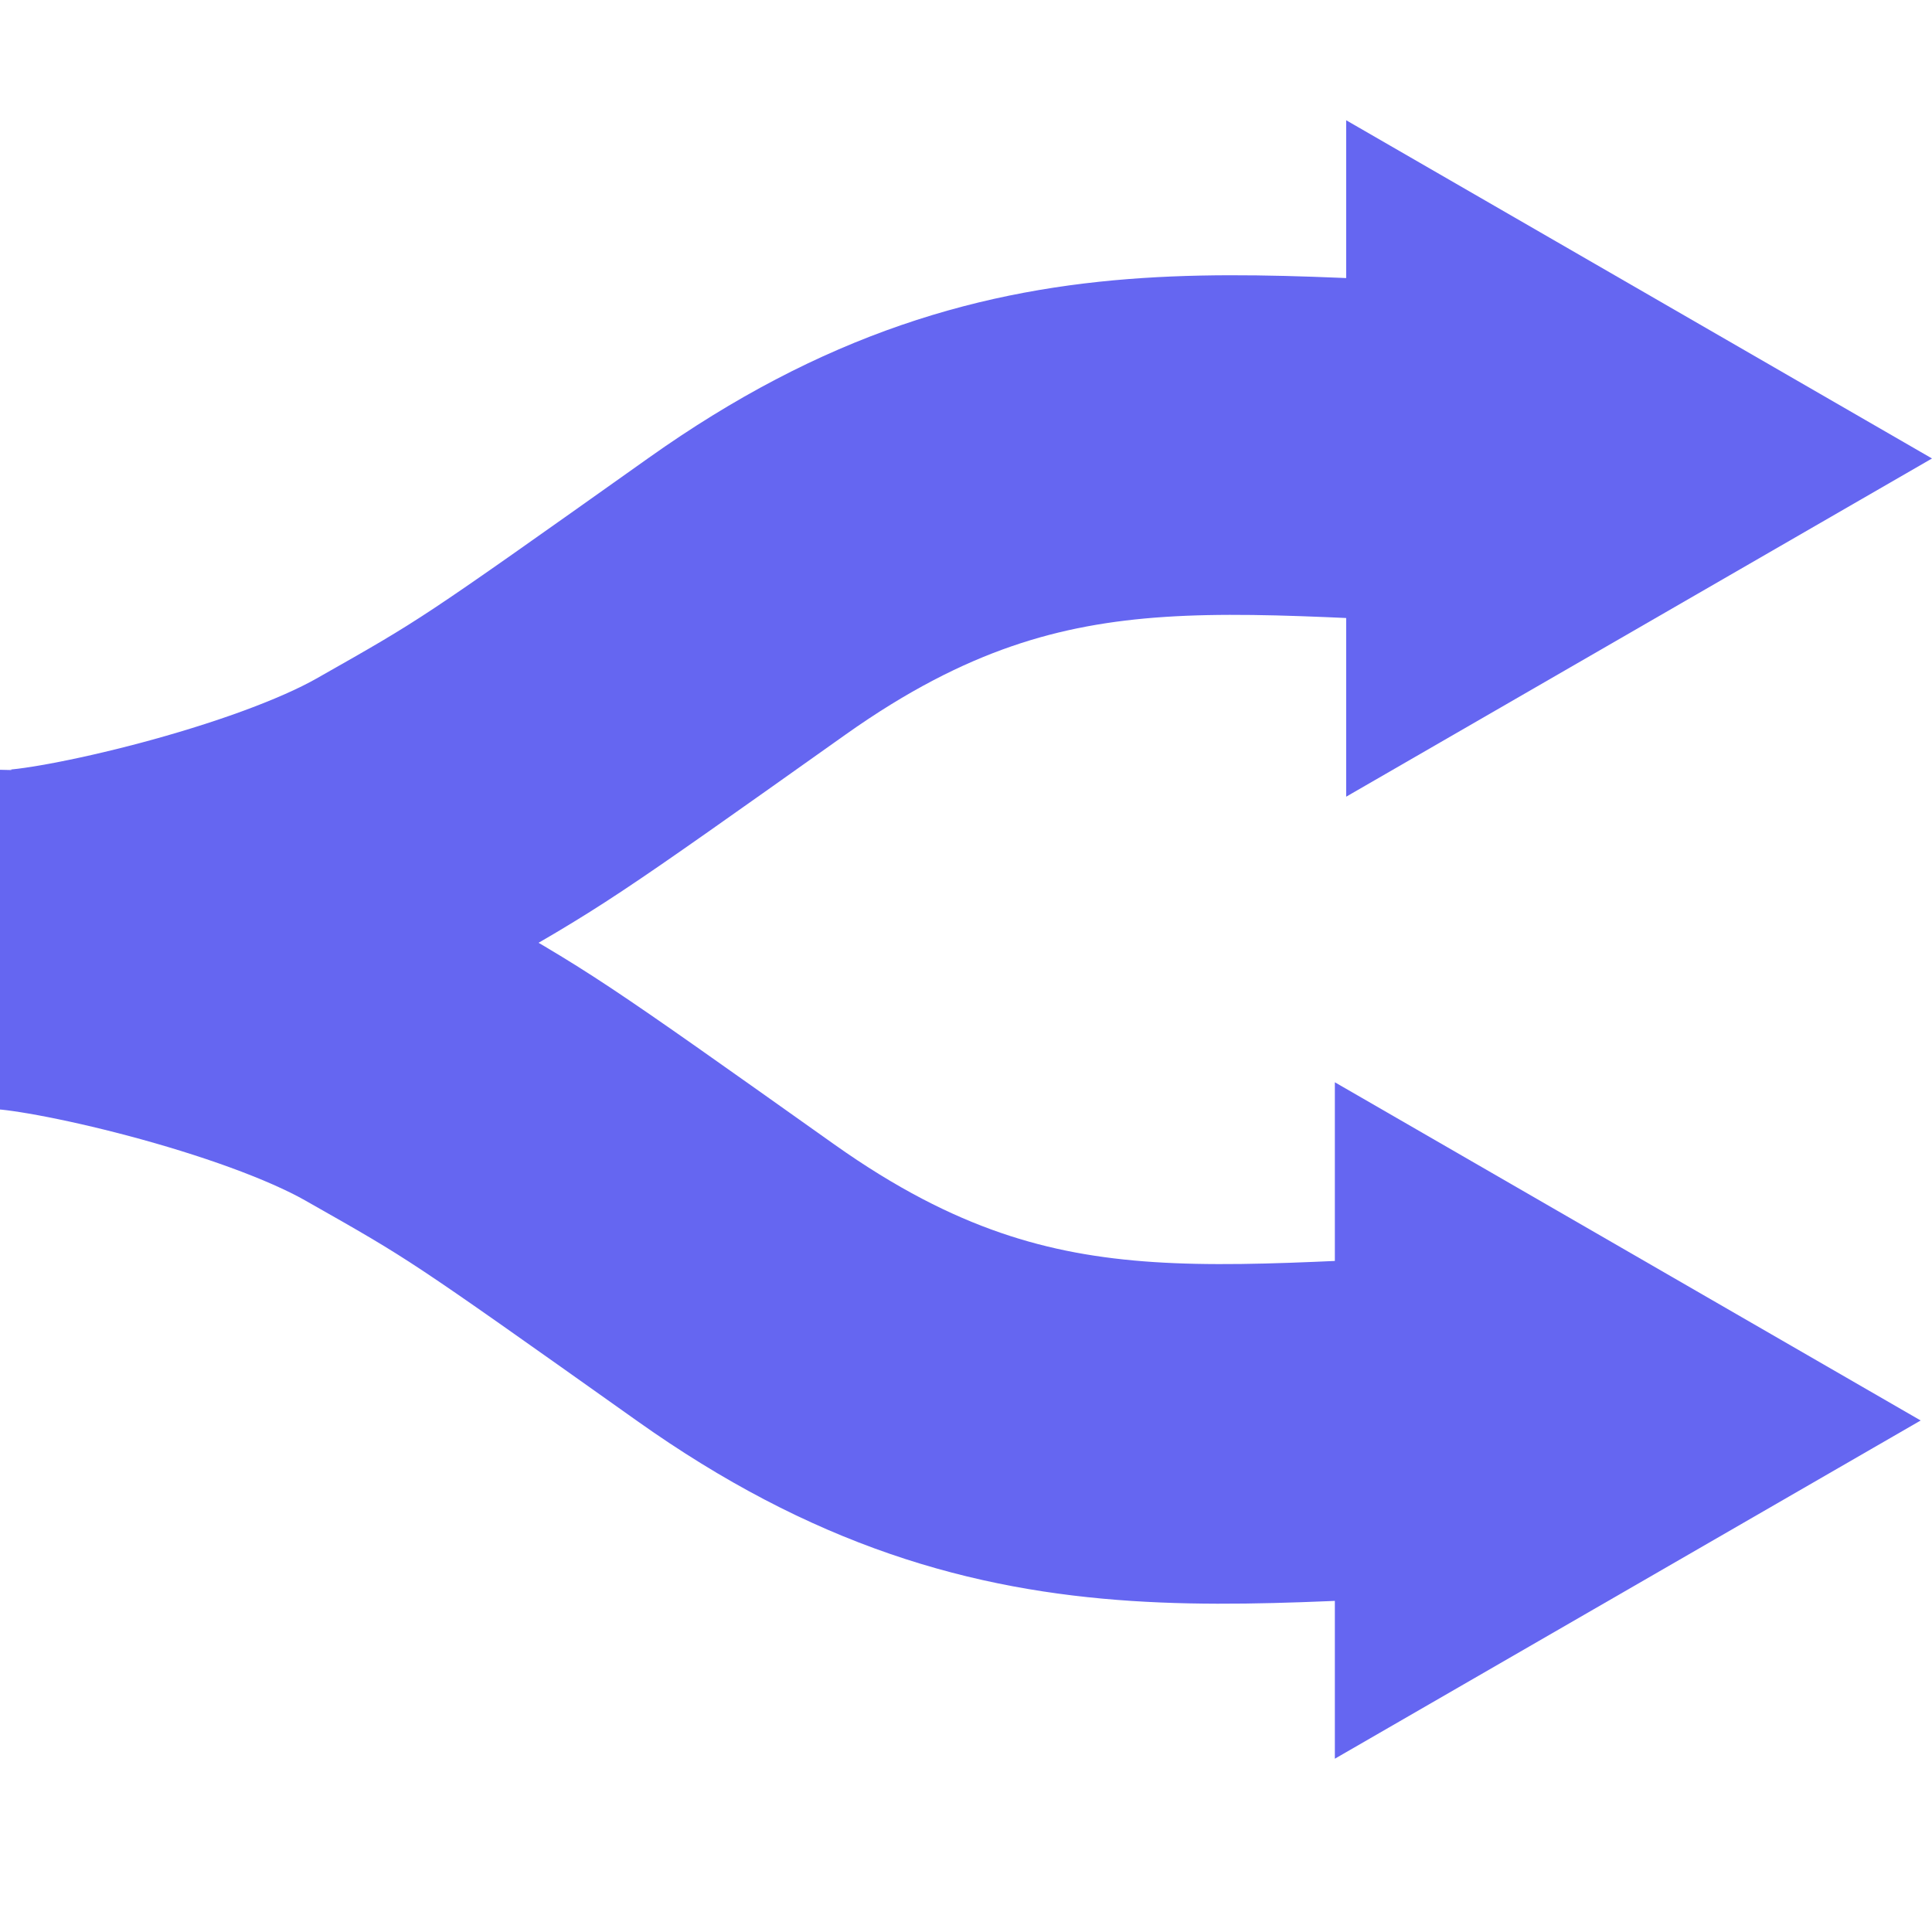
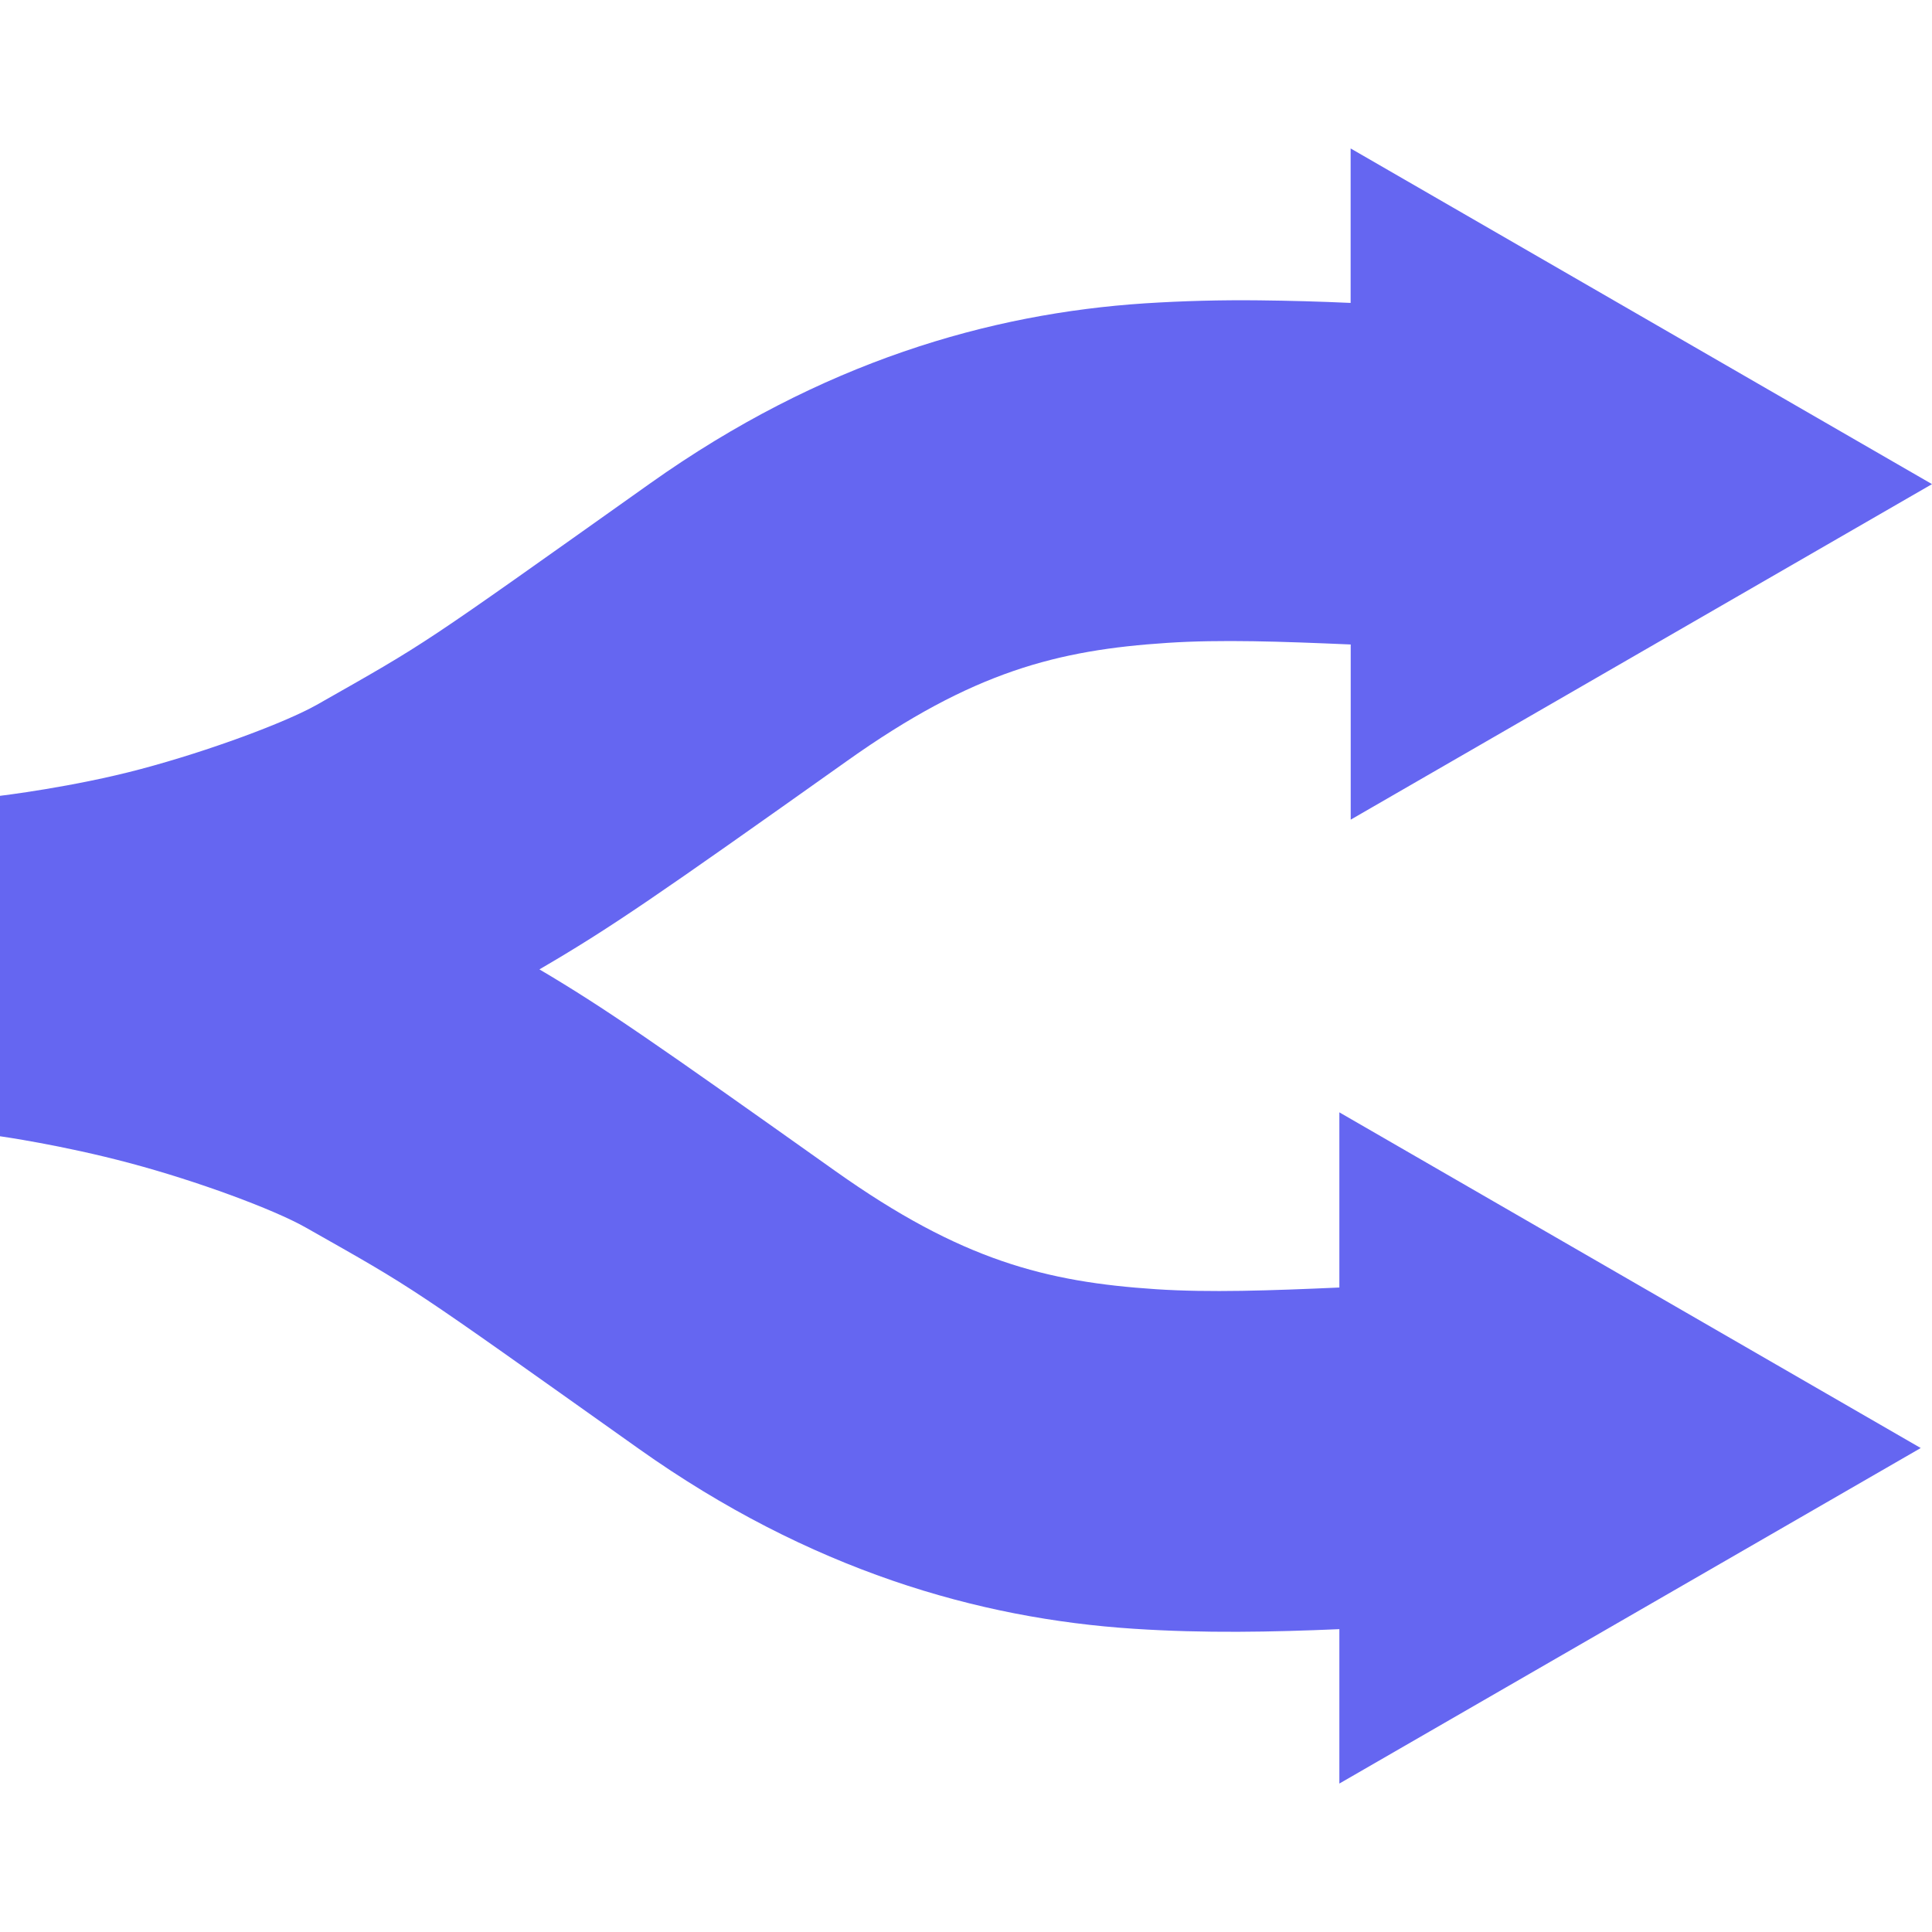
- <svg xmlns="http://www.w3.org/2000/svg" width="512" height="512" viewBox="0 0 512 512" fill="#6566F1" stroke="#6566F1">
-   <g clip-path="url(#clip0_205_3)">
-     <path d="M3 248.945C18 248.945 76 236 106 219C136 202 136 202 198 158C276.497 102.293 332 120.945 423 120.945" stroke-width="90" />
-     <path d="M511 121.5L357.25 210.268L357.25 32.732L511 121.5Z" />
-     <path d="M0 249C15 249 73 261.945 103 278.945C133 295.945 133 295.945 195 339.945C273.497 395.652 329 377 420 377" stroke-width="90" />
-     <path d="M508 376.445L354.25 287.678L354.25 465.213L508 376.445Z" />
-   </g>
+ <svg xmlns="http://www.w3.org/2000/svg" role="img" viewBox="0 0 24 24">
+   <path d="M16.778 1.844v1.919q-.569-.026-1.138-.032-.708-.008-1.415.037c-1.93.126-4.023.728-6.149 2.237-2.911 2.066-2.731 1.95-4.14 2.75-.396.223-1.342.574-2.185.798-.841.225-1.753.333-1.751.333v4.229s.768.108 1.61.333c.842.224 1.789.575 2.185.799 1.41.798 1.228.683 4.14 2.75 2.126 1.509 4.22 2.11 6.148 2.236.88.058 1.716.041 2.555.005v1.918l7.222-4.168-7.222-4.17v2.176c-.86.038-1.611.065-2.278.021-1.364-.09-2.417-.357-3.979-1.465-2.244-1.593-2.866-2.027-3.68-2.508.889-.518 1.449-.906 3.822-2.59 1.56-1.109 2.614-1.377 3.978-1.466.667-.044 1.418-.017 2.278.02v2.176L24 6.014Z" fill="#6566F1" />
</svg>
